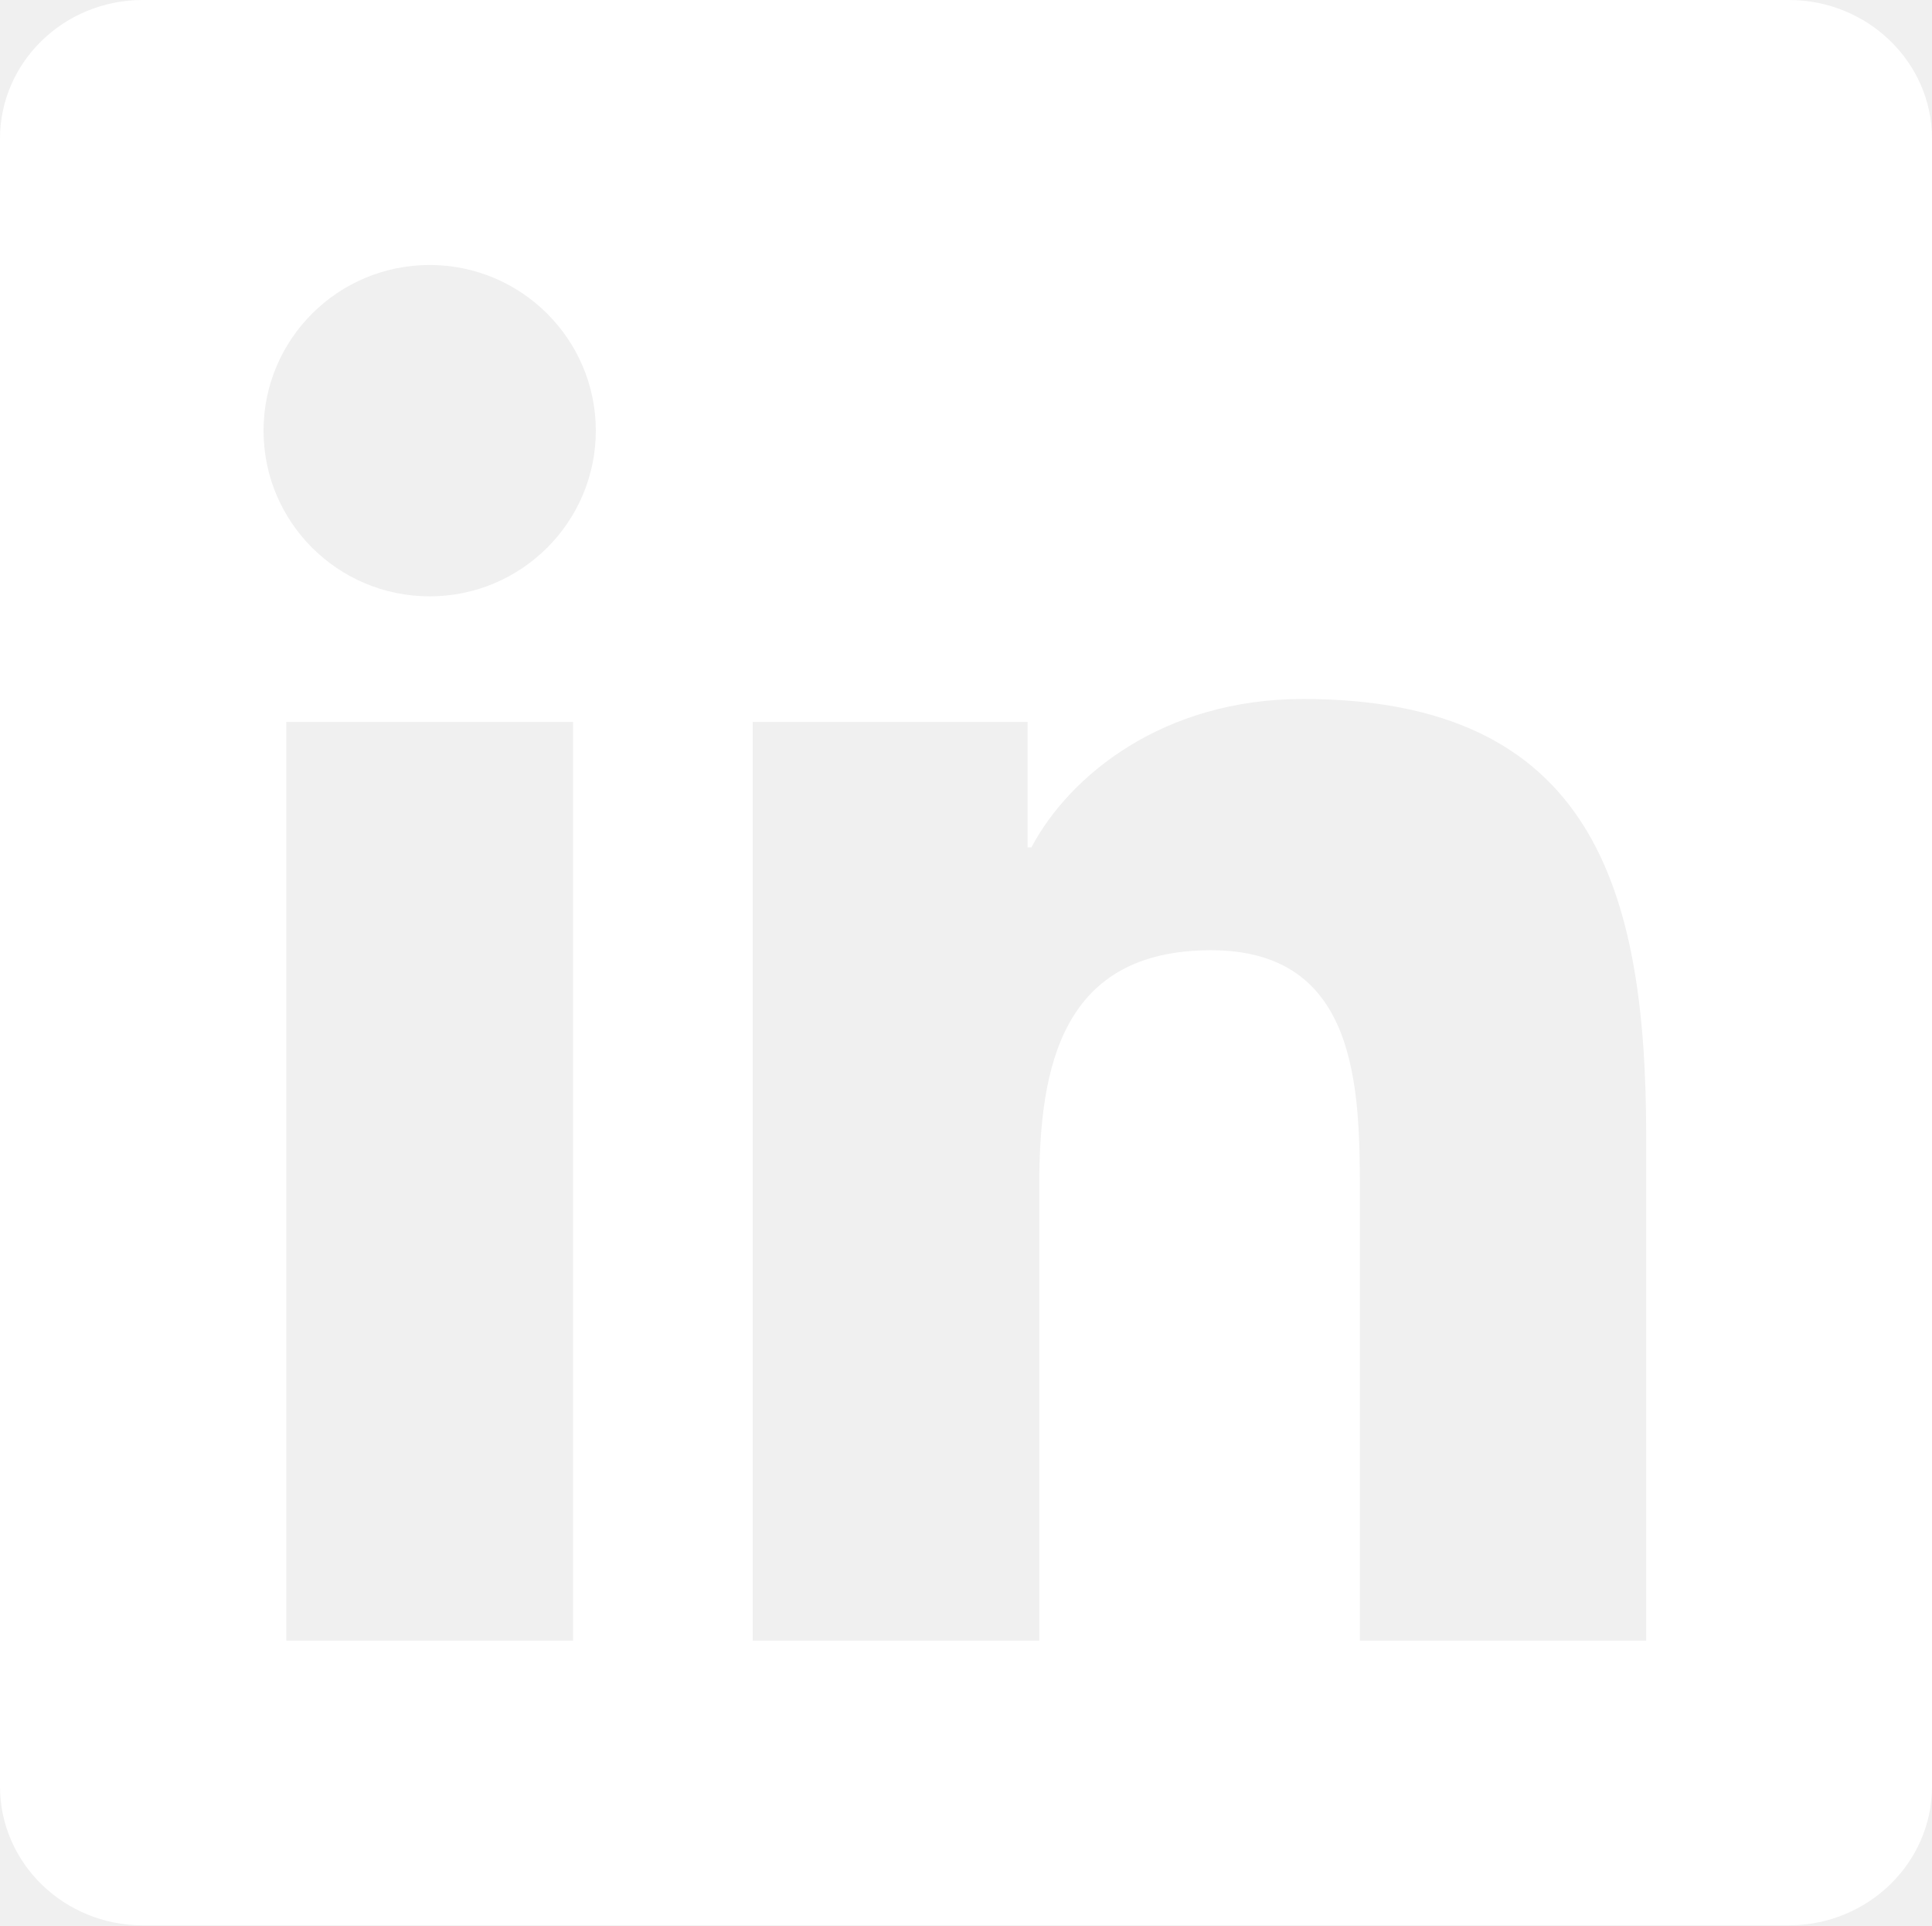
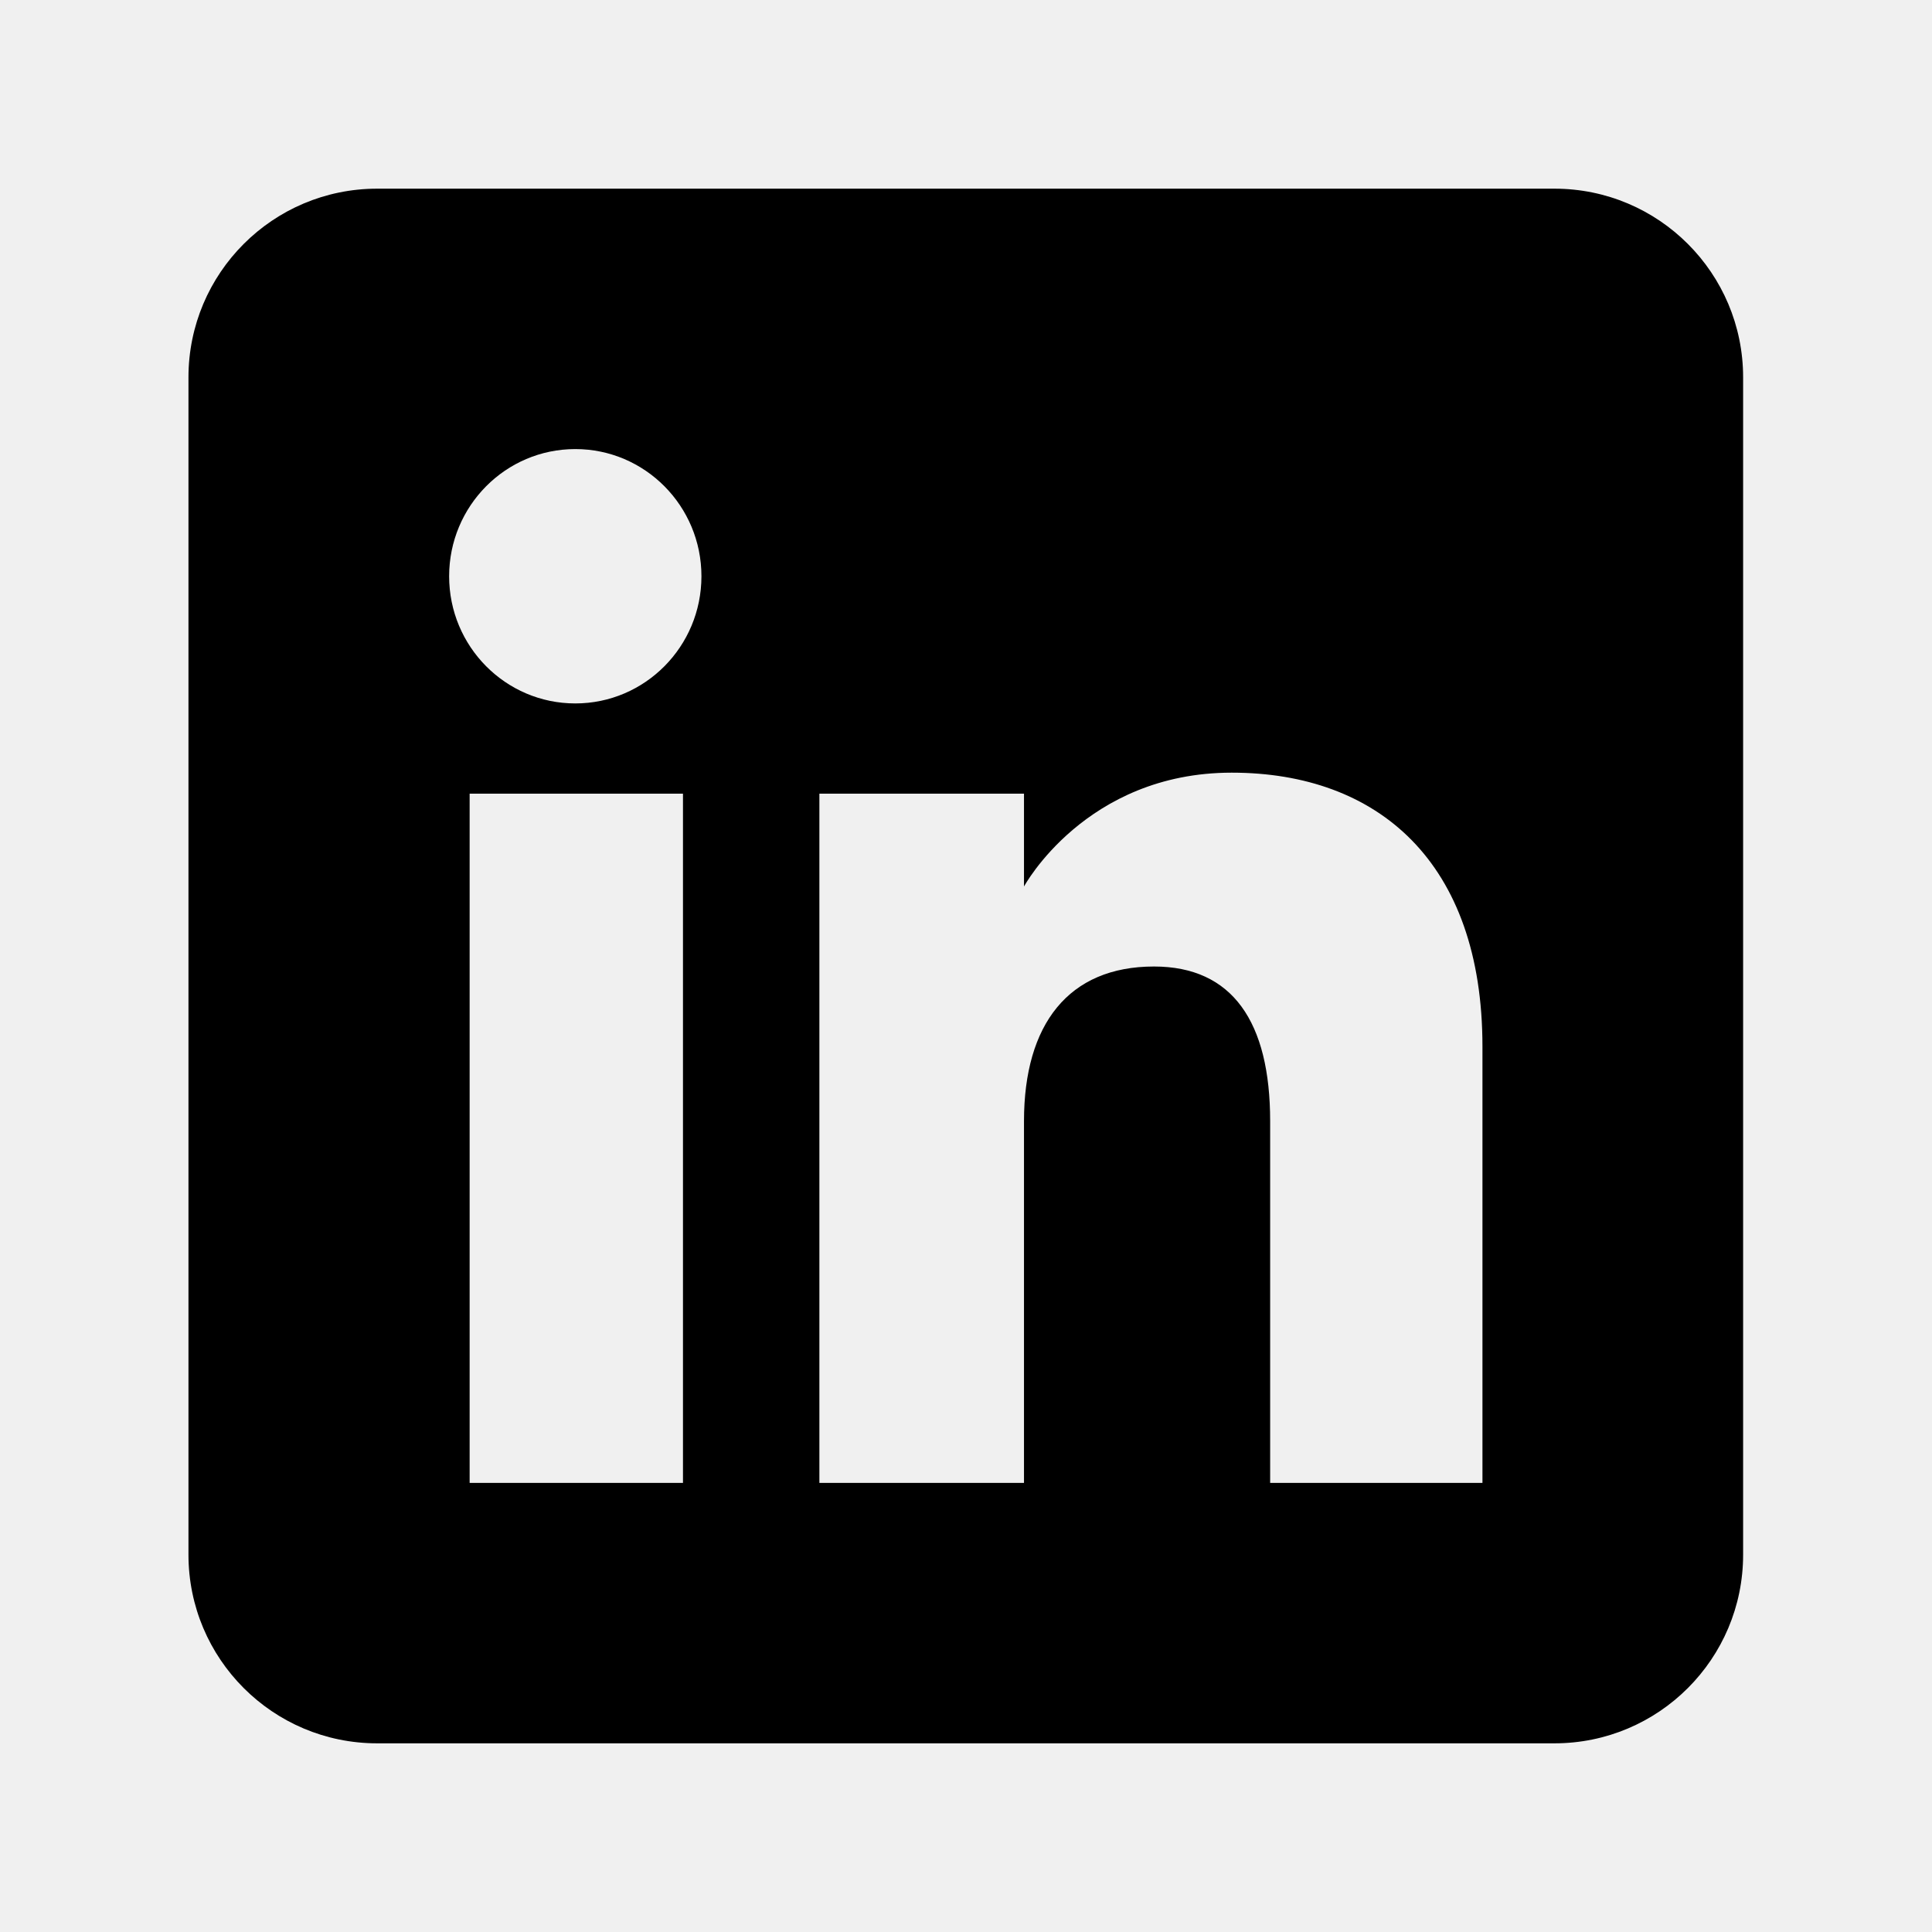
- <svg xmlns="http://www.w3.org/2000/svg" version="1.1" width="254.748" height="253.851" viewBox="0 0 254.748 253.851" id="Layer_1" xml:space="preserve">
-   <defs id="defs7" />
-   <g transform="matrix(0.9435185,0,0,0.9401852,300.8394,-37.93137)" id="g10058">
-     <path d="M 18.812,0 C 8.434,0 0,8.192 0,18.281 l 0,217.25 c 0,10.109 8.434,18.312 18.812,18.312 l 217.062,0 c 10.389,0 18.875,-8.203 18.875,-18.312 l 0,-217.25 C 254.75,8.192 246.264,0 235.875,0 L 18.812,0 z m 37.844,34.938 c 12.08,0 21.906,9.801 21.906,21.844 0,12.054 -9.827,21.844 -21.906,21.844 C 44.544,78.625 34.75,68.836 34.75,56.781 34.75,44.739 44.544,34.938 56.656,34.938 z m 115.125,57.219 c 38.234,0 45.281,25.088 45.281,57.719 l 0,66.438 -37.75,0 0,-58.906 c 0,-14.057 -0.262,-32.125 -19.625,-32.125 -19.662,0 -22.656,15.293 -22.656,31.094 l 0,59.938 -37.781,0 0,-121.125 36.25,0 0,16.531 0.5,0 c 5.045,-9.521 17.399,-19.562 35.781,-19.562 z M 37.75,95.188 l 37.812,0 0,121.125 -37.812,0 0,-121.125 z" transform="matrix(1.059863,0,0,1.06362,-318.8485,40.34458)" id="path10011" style="fill:#ffffff;fill-opacity:1;fill-rule:nonzero;stroke:none" />
-   </g>
+ <svg xmlns="http://www.w3.org/2000/svg" version="1.1" x="0px" y="0px" width="512px" height="512px" viewBox="0 0 512 512" enable-background="new 0 0 512 512" xml:space="preserve">
+   <path id="linkedin-square-rounded-icon" d="M411.945,50h-312c-27.614,0-50,22.386-50,50v312c0,27.614,22.386,50,50,50h312   c27.614,0,50-22.386,50-50V100C461.945,72.386,439.56,50,411.945,50z M180.996,392.99h-56.537V210.336h56.537V392.99z    M152.457,186.417c-18.465,0-33.432-15.09-33.432-33.703c0-18.614,14.967-33.704,33.432-33.704c18.463,0,33.432,15.09,33.432,33.704   C185.889,171.327,170.92,186.417,152.457,186.417z M392.865,392.99h-56.262c0,0,0-69.582,0-95.881   c0-26.296-9.988-40.974-30.781-40.974c-22.629,0-34.453,15.289-34.453,40.974c0,28.133,0,95.881,0,95.881h-54.223V210.336h54.223   v24.599c0,0,16.309-30.171,55.041-30.171s66.455,23.648,66.455,72.572C392.865,326.262,392.865,392.99,392.865,392.99z" />
</svg>
